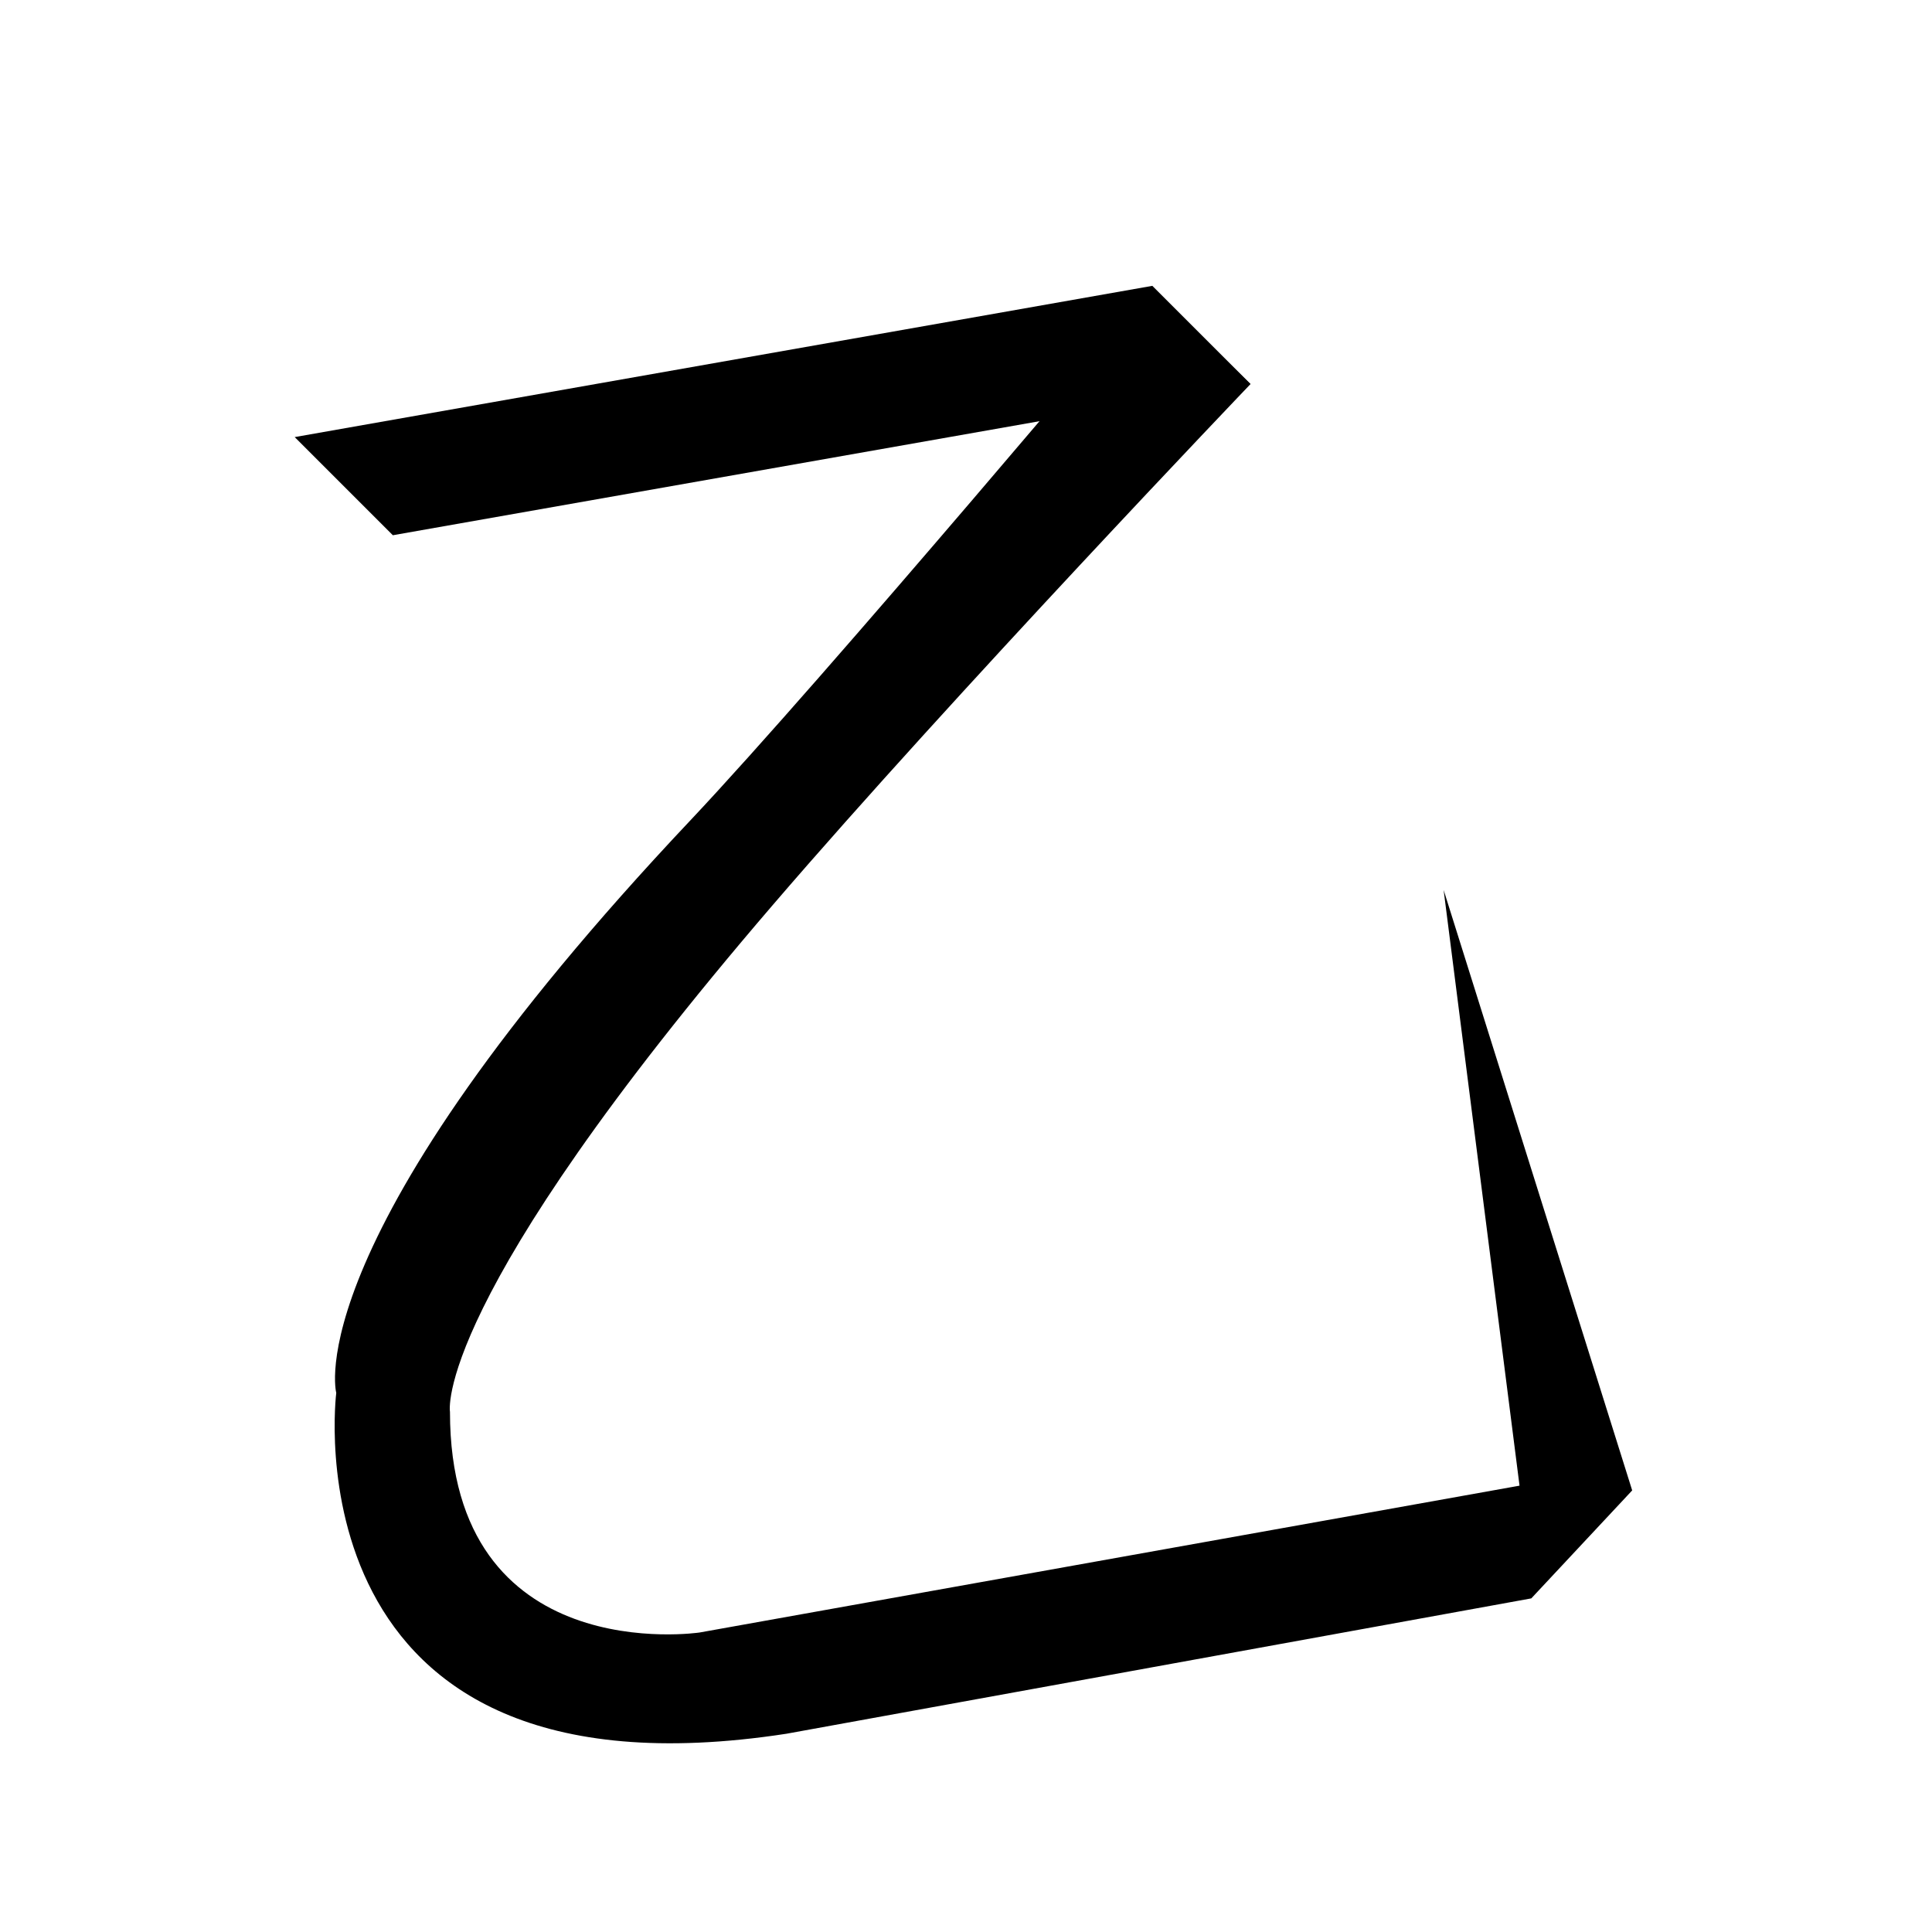
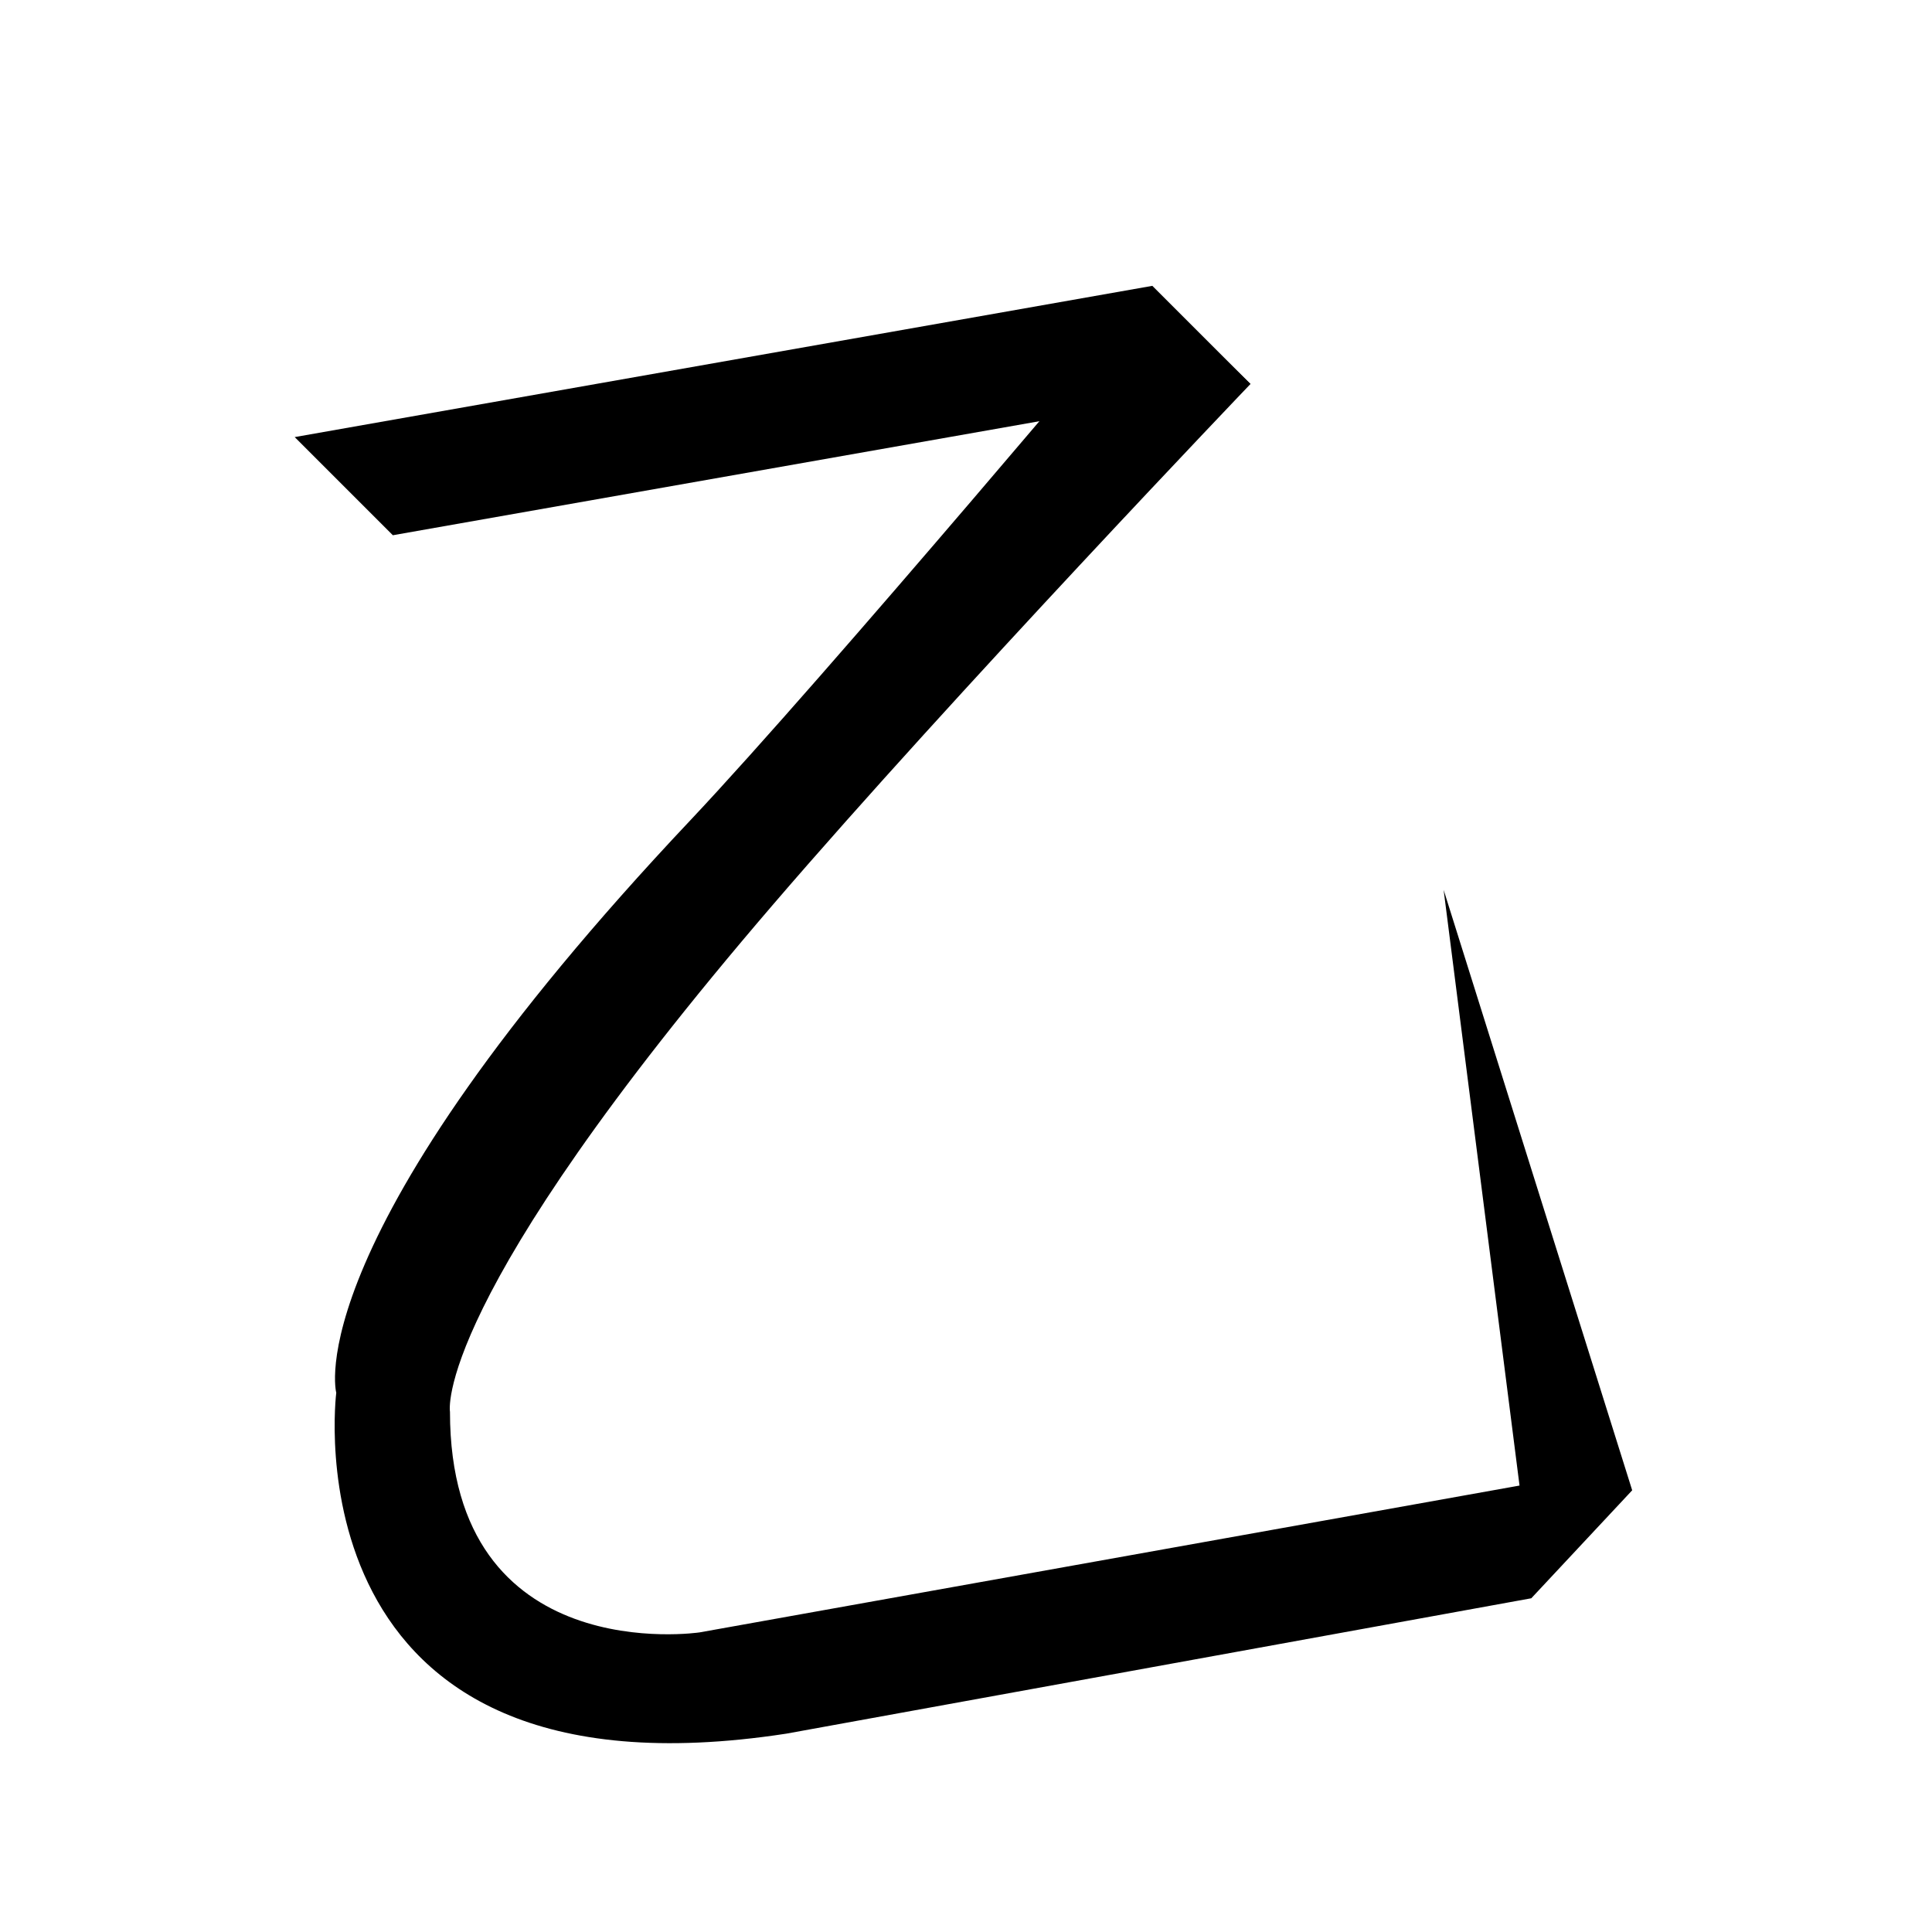
<svg xmlns="http://www.w3.org/2000/svg" width="35mm" height="35mm" viewBox="0 0 35 35" version="1.1" id="svg28057">
  <defs id="defs28054" />
  <g id="layer1" transform="translate(-32.85135 -134.6487)">
-     <path id="path6500-8-6" style="fill:#000000;stroke:none;stroke-width:0.48px;stroke-linecap:butt;stroke-linejoin:miter;stroke-opacity:1" d="m 53.72,139.87 c 0,0 -5.909,7.039 -8.369,9.648 -7.161,7.592 -6.408,10.364 -6.408,10.364 0,0 -0.961,7.577 8.156,6.175 l 13.493,-2.452 1.828,-1.956 -3.416,-10.878 1.375,10.792 -14.854,2.66 c 0,0 -4.522,0.678 -4.522,-3.997 0,0 -0.346,-1.971 5.845,-9.179 3.273,-3.811 8.657,-9.44 8.657,-9.44 z" />
+     <path id="path6500-8-6" style="fill:#000000;stroke:none;stroke-width:0.48px;stroke-linecap:butt;stroke-linejoin:miter;stroke-opacity:1" d="m 53.72,139.87 1.785,1.735 c 0,0 -5.384,5.629 -8.657,9.44 -6.191,7.209 -5.845,9.179 -5.845,9.179 0,4.675 4.522,3.997 4.522,3.997 l 14.854,-2.66 -1.375,-10.792 3.416,10.878 -1.828,1.956 -13.493,2.452 c -9.117,1.402 -8.156,-6.175 -8.156,-6.175 0,0 -0.753,-2.771 6.408,-10.364 2.46,-2.609 8.369,-9.648 8.369,-9.648 z" />
    <path style="fill:#000000;stroke:none;stroke-width:0.48px;stroke-linecap:butt;stroke-linejoin:miter;stroke-opacity:1" d="m 39.968,144.345 -1.778,-1.778 15.537,-2.74 1.778,1.778 z" id="path6506-7-8" />
  </g>
</svg>
